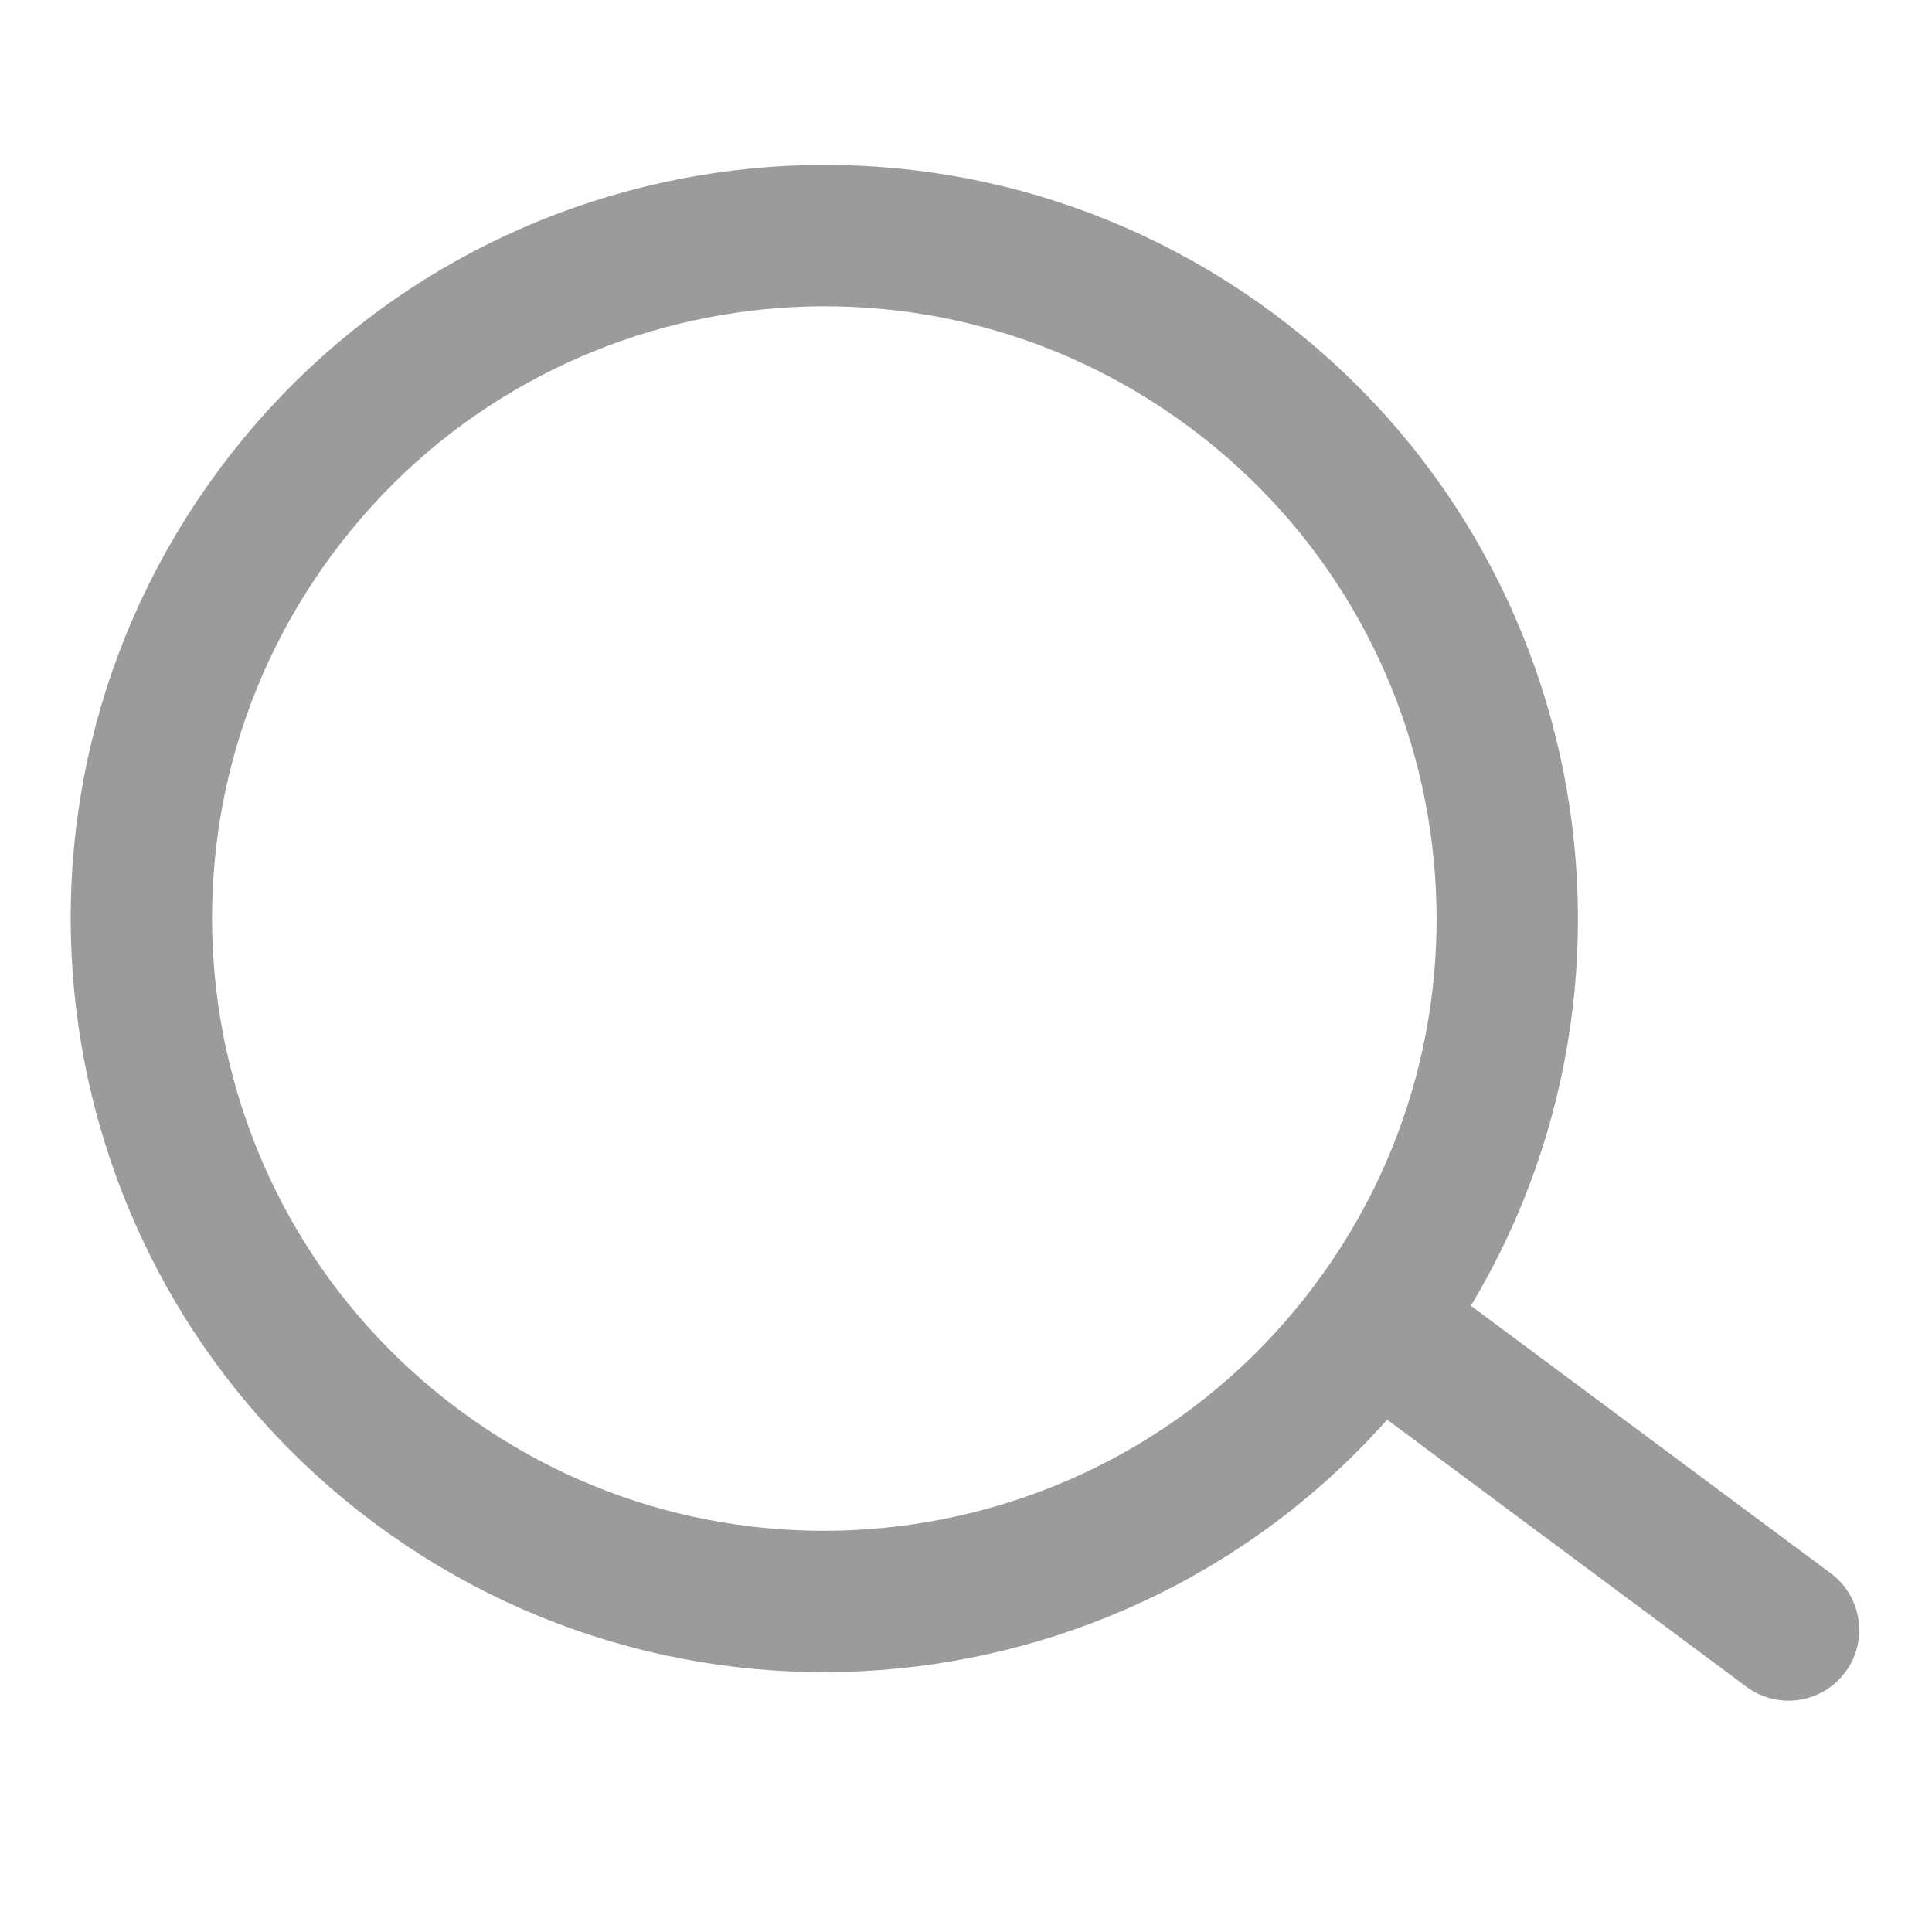
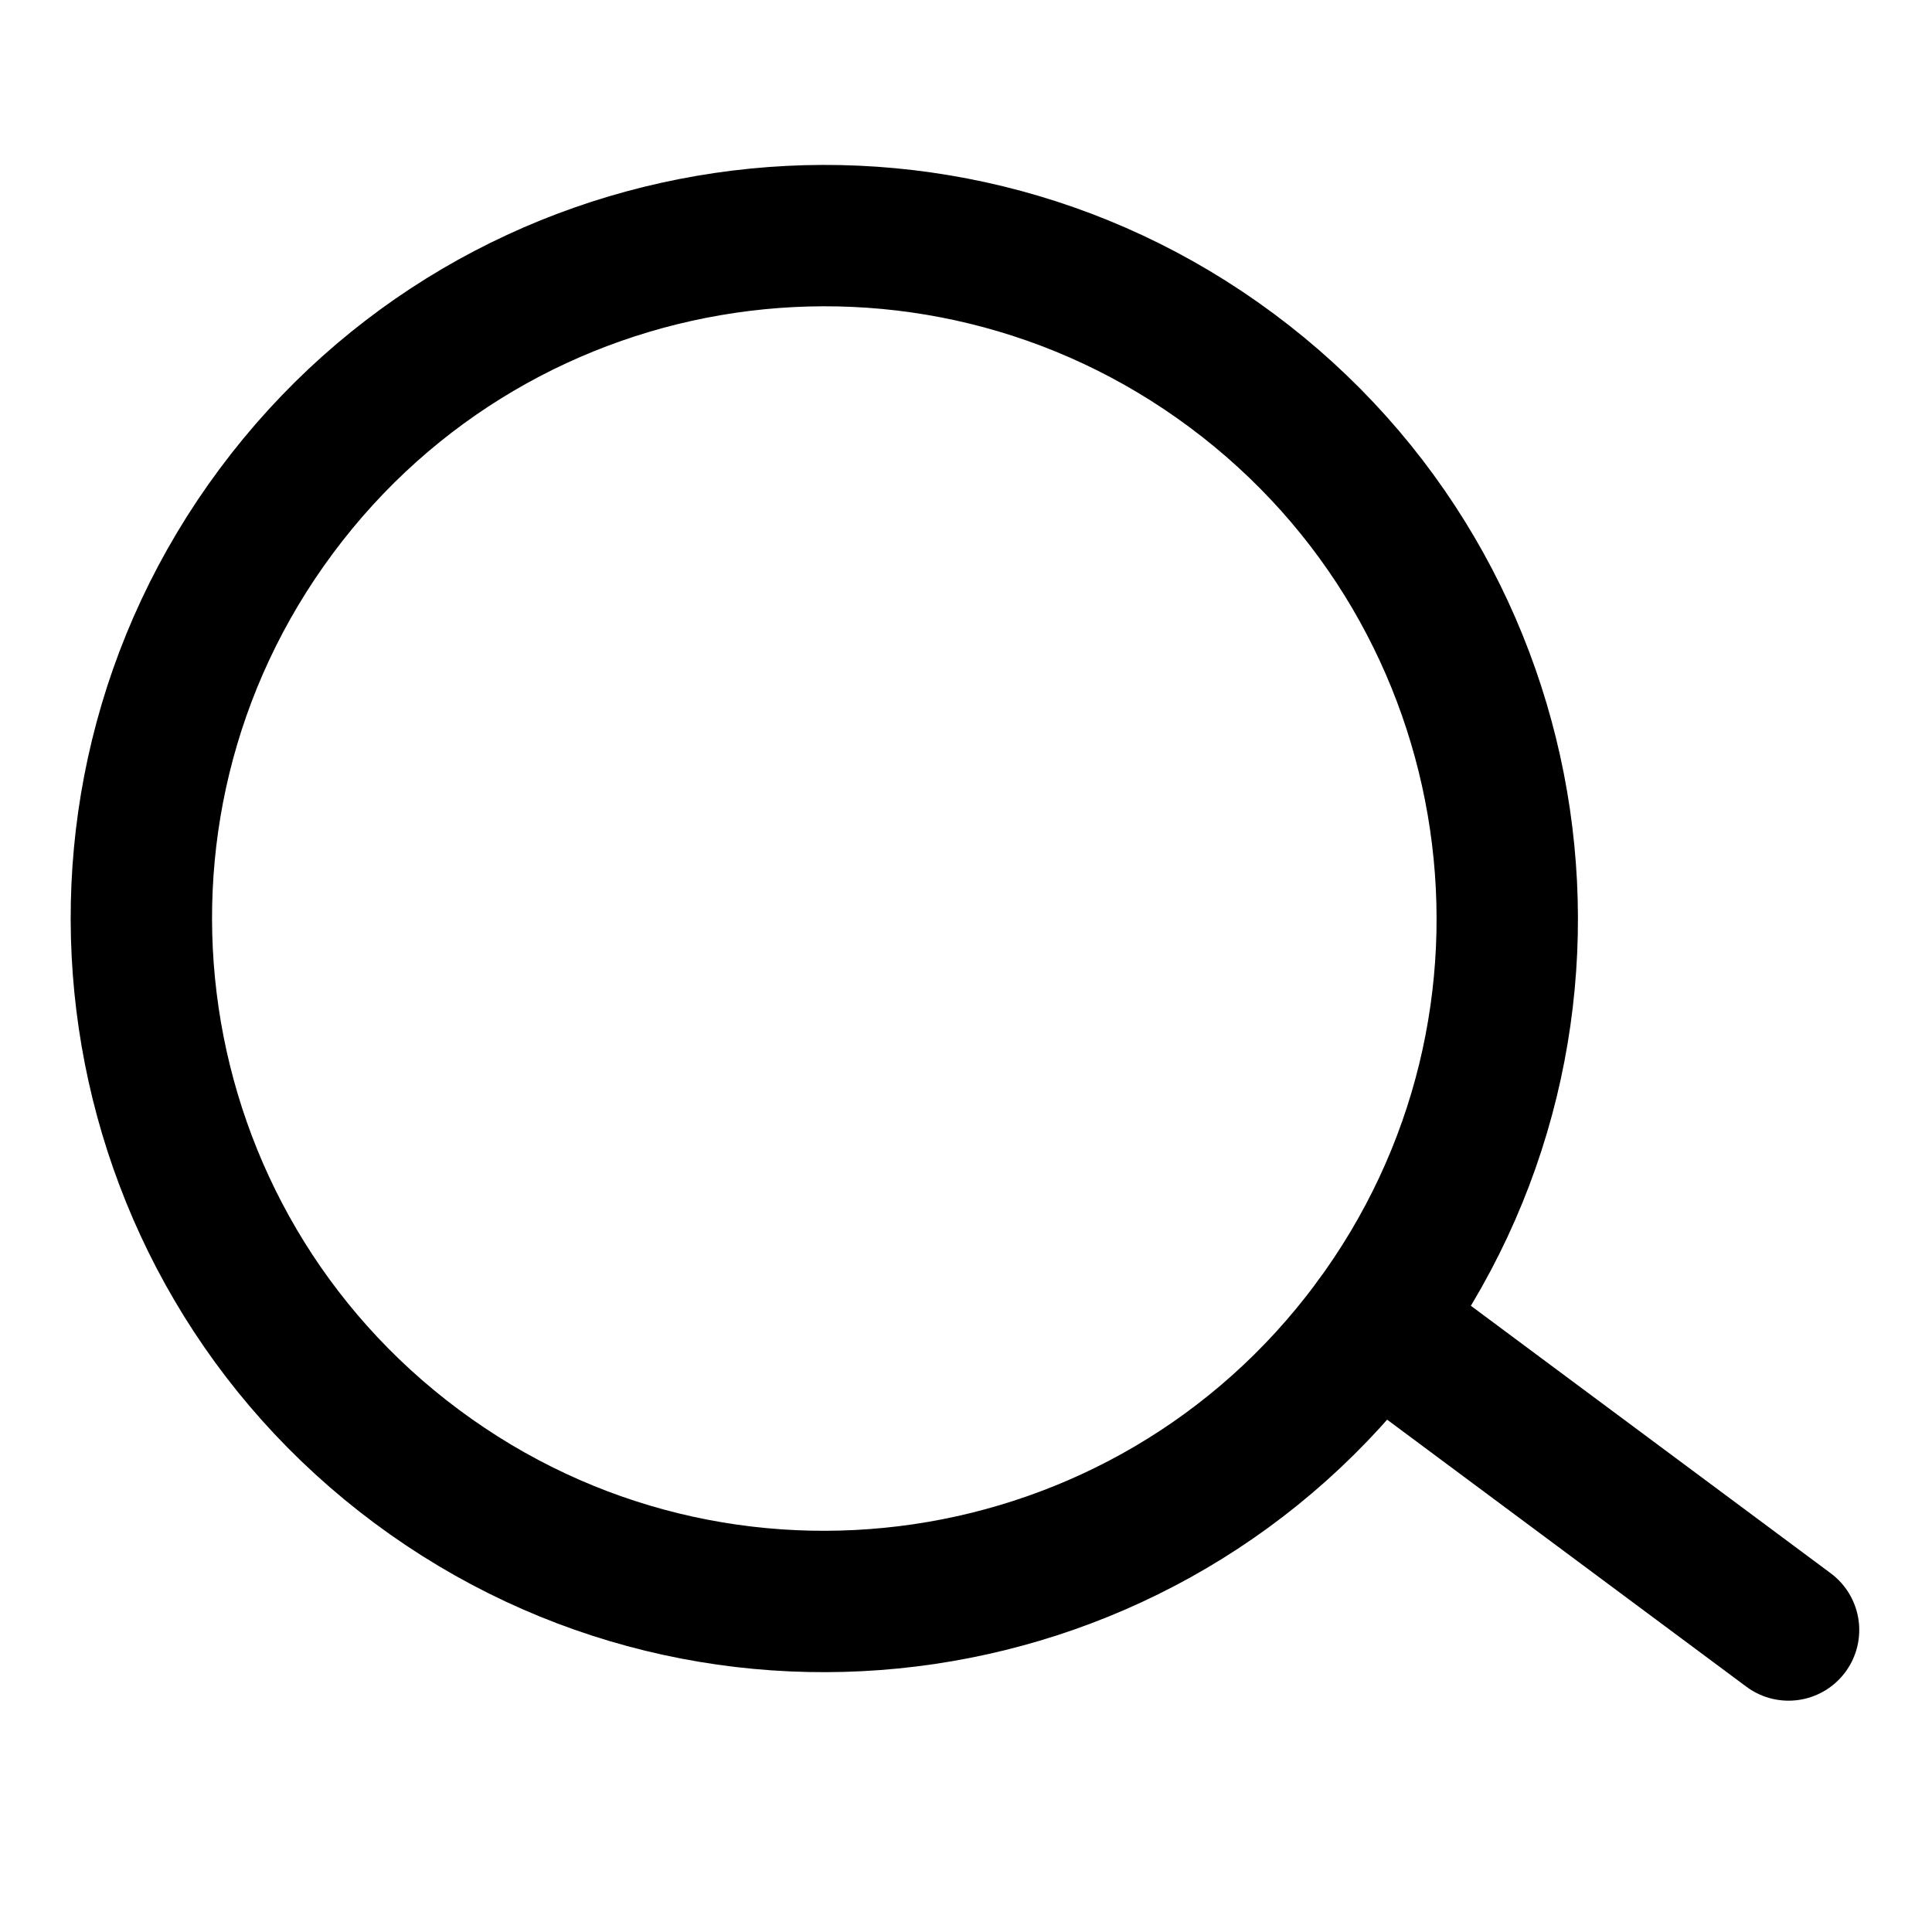
<svg xmlns="http://www.w3.org/2000/svg" width="41px" height="41px" viewBox="0 0 41 41" version="1.1">
  <defs />
  <g id="Symbols" stroke="none" stroke-width="1" fill="none" fill-rule="evenodd" stroke-linecap="round" stroke-linejoin="round">
-     <g id="物业" transform="translate(-445, -13)" stroke="#9B9B9B" stroke-width="3">
+     <g id="物业" transform="translate(-445, -13)" stroke="#000000" stroke-width="3">
      <g id="Group-3" transform="translate(445, 13)">
        <g id="审核" transform="translate(3, 5)">
          <path d="M26.124,23.139 C21.348,29.562 12.27,30.899 5.847,26.123 C-0.576,21.348 -1.913,12.27 2.863,5.847 C7.638,-0.576 16.716,-1.913 23.139,2.863 C29.563,7.638 30.899,16.716 26.124,23.139 Z" id="Stroke-1" />
          <path d="M26.178,23.066 L34.956,29.591" id="Stroke-3" />
        </g>
      </g>
    </g>
  </g>
</svg>
